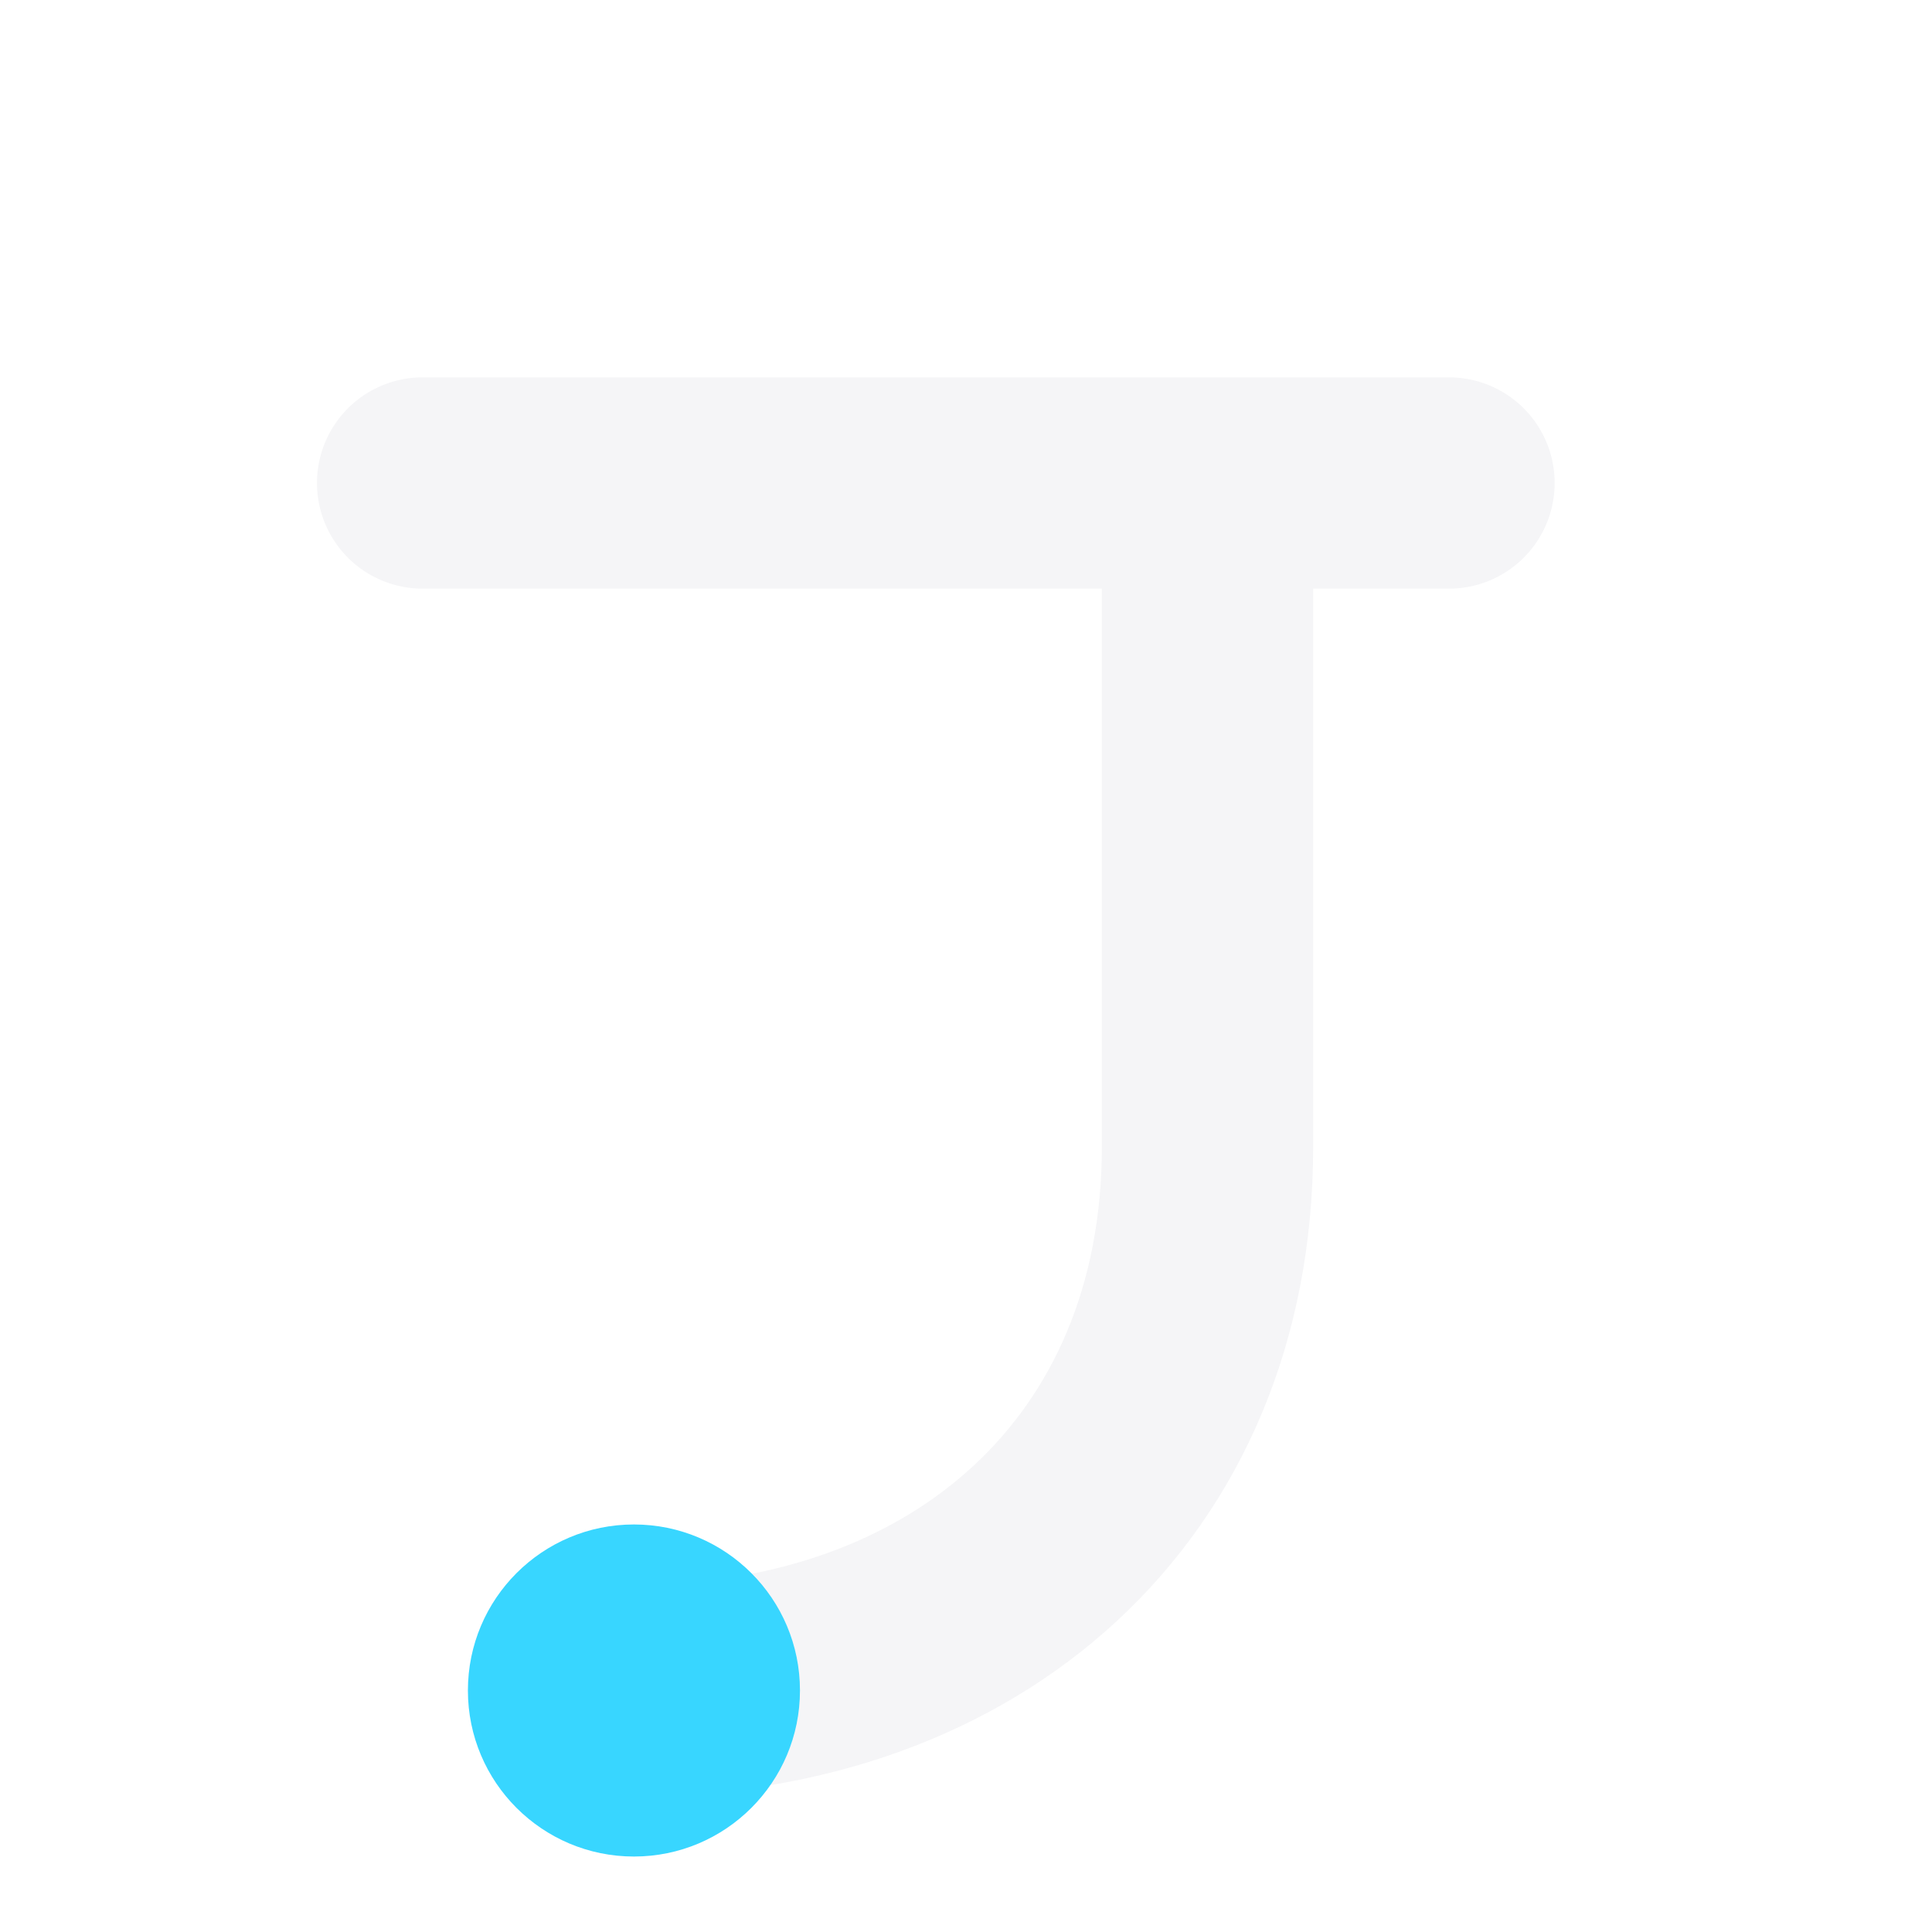
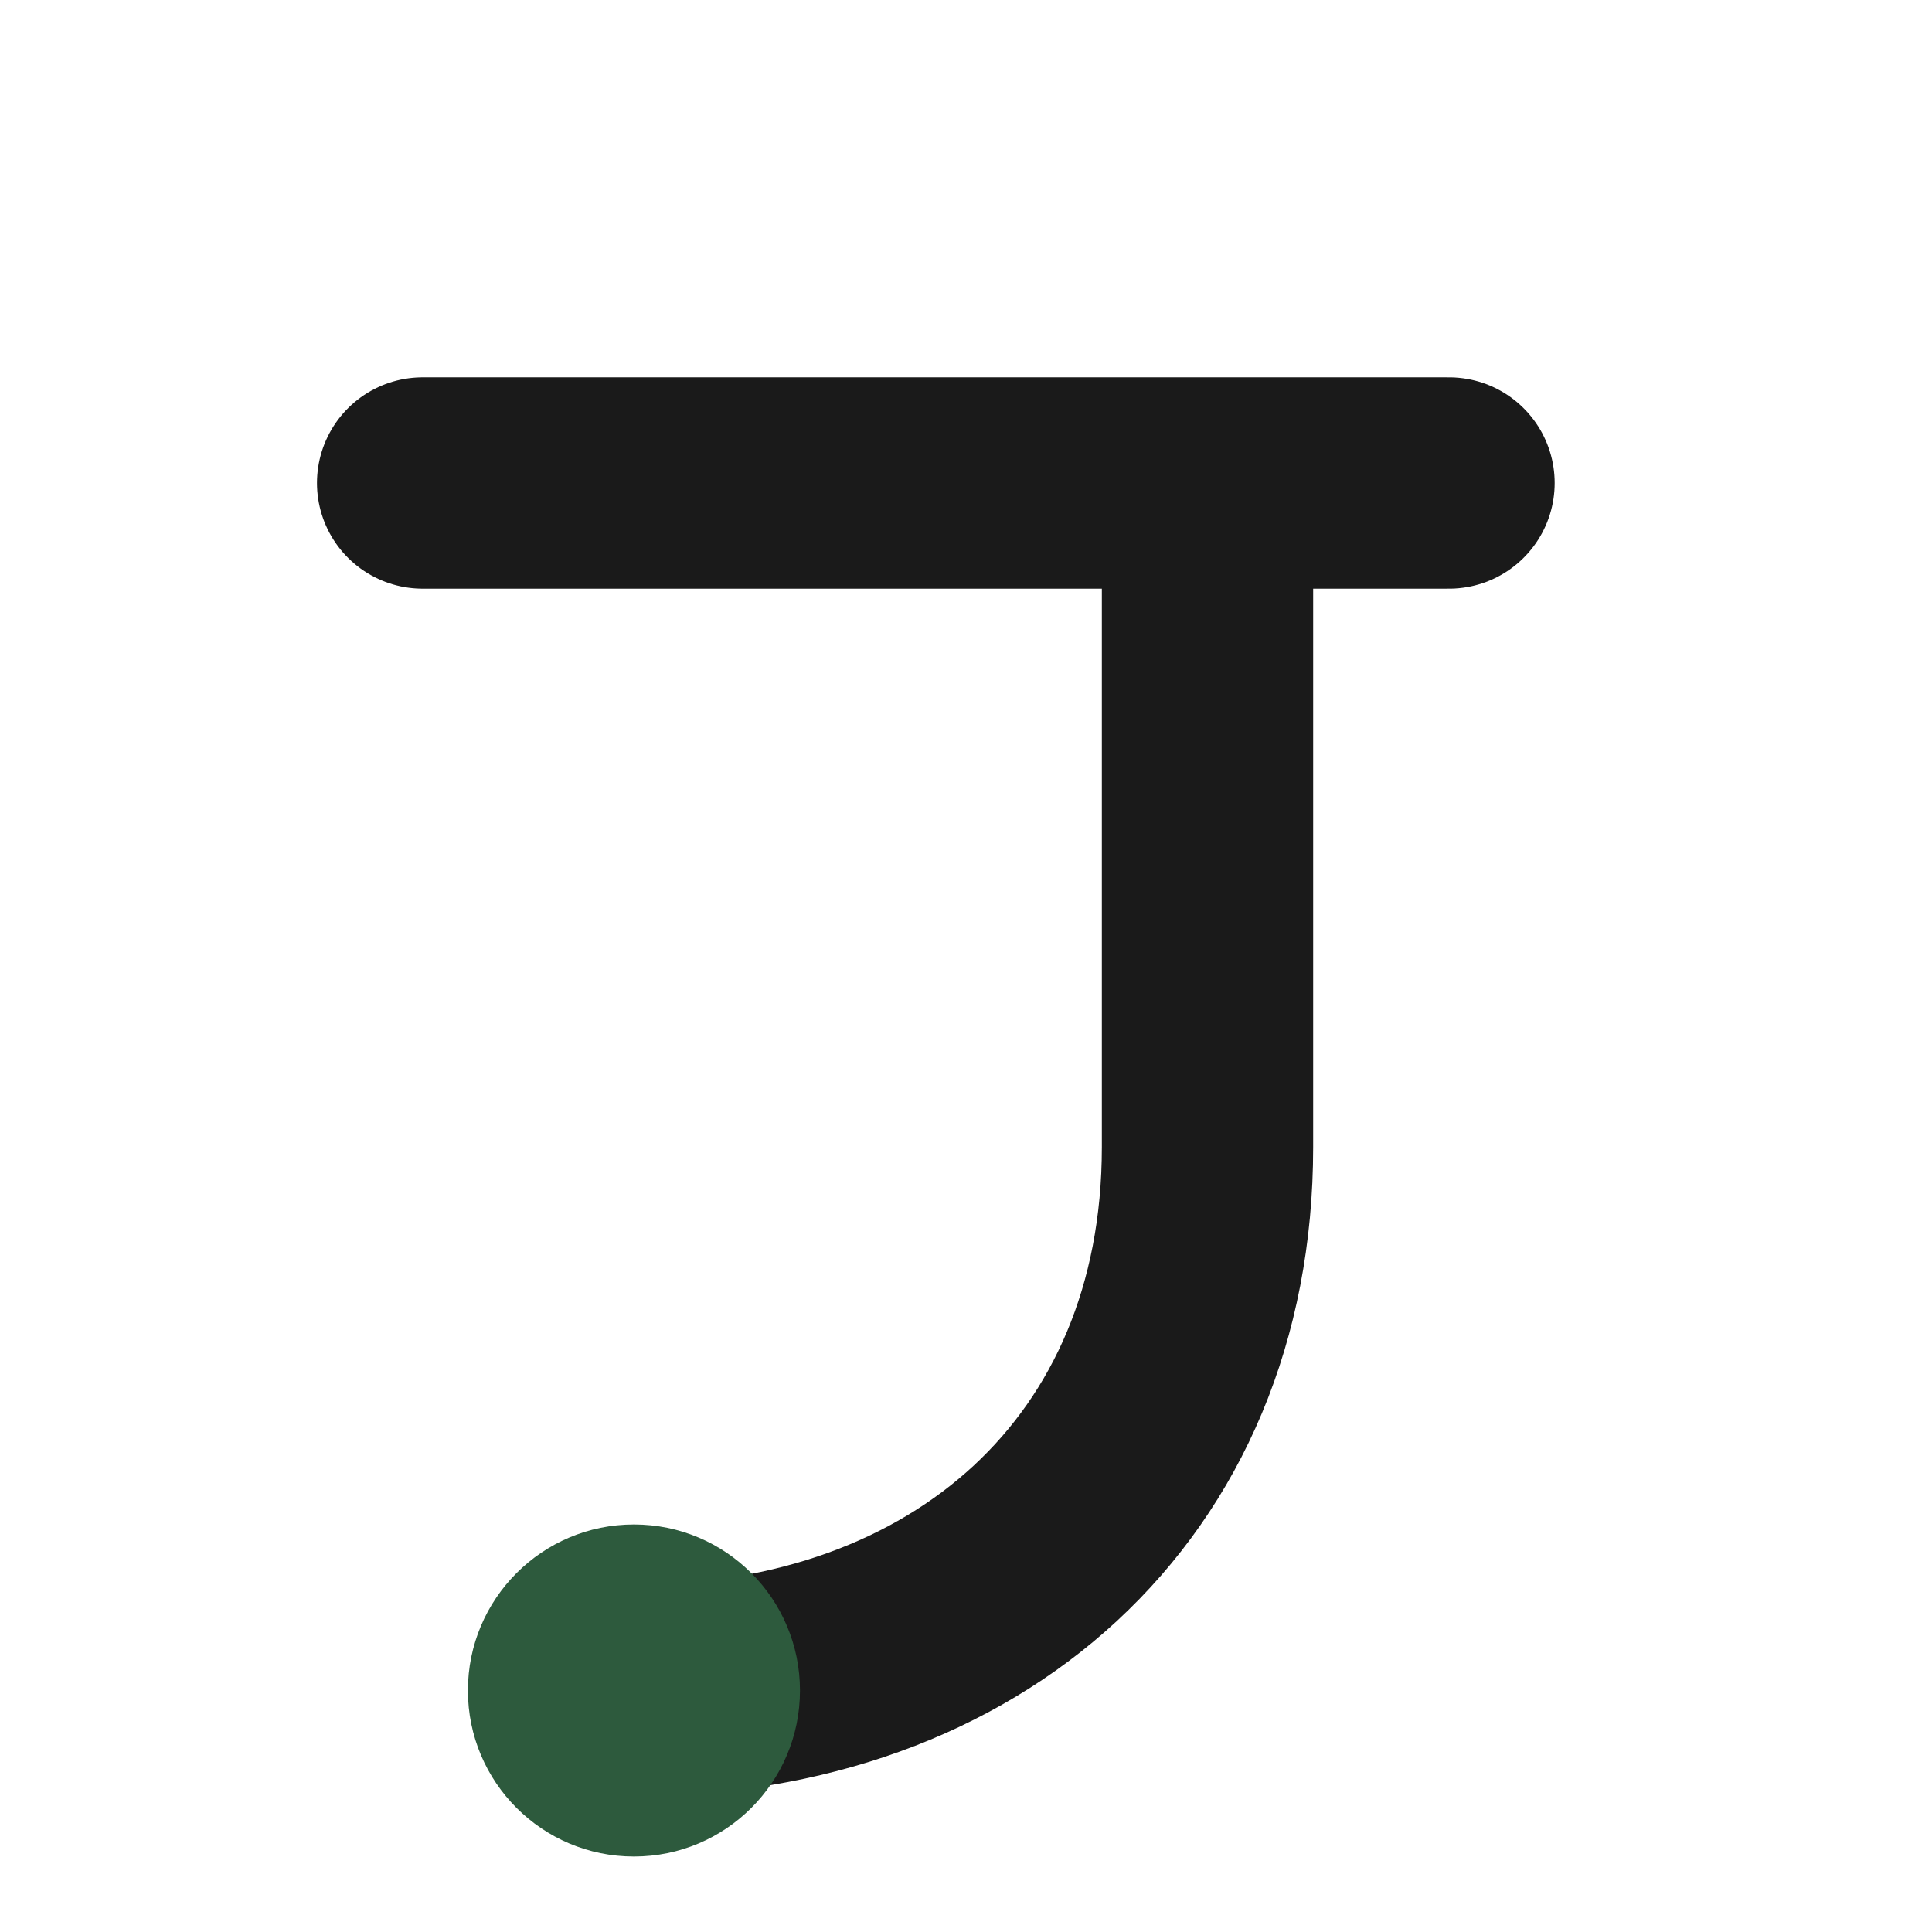
- <svg xmlns="http://www.w3.org/2000/svg" viewBox="0 0 64 64" fill="none" role="img" aria-label="A geometric J with a cyan stop">
-   <path d="M14 16h34M40 16v22c0 11-8 18-19 18" stroke="#F5F5F7" stroke-width="7" stroke-linecap="round" />
-   <circle cx="21" cy="56" r="5.5" fill="#38D6FF" />
+ <svg xmlns="http://www.w3.org/2000/svg" viewBox="0 0 64 64" fill="none" role="img" aria-label="A geometric J with a green stop">
+   <path d="M14 16h34M40 16v22c0 11-8 18-19 18" stroke="#1A1A1A" stroke-width="7" stroke-linecap="round" />
+   <circle cx="21" cy="56" r="5.5" fill="#2D5A3D" />
</svg>
